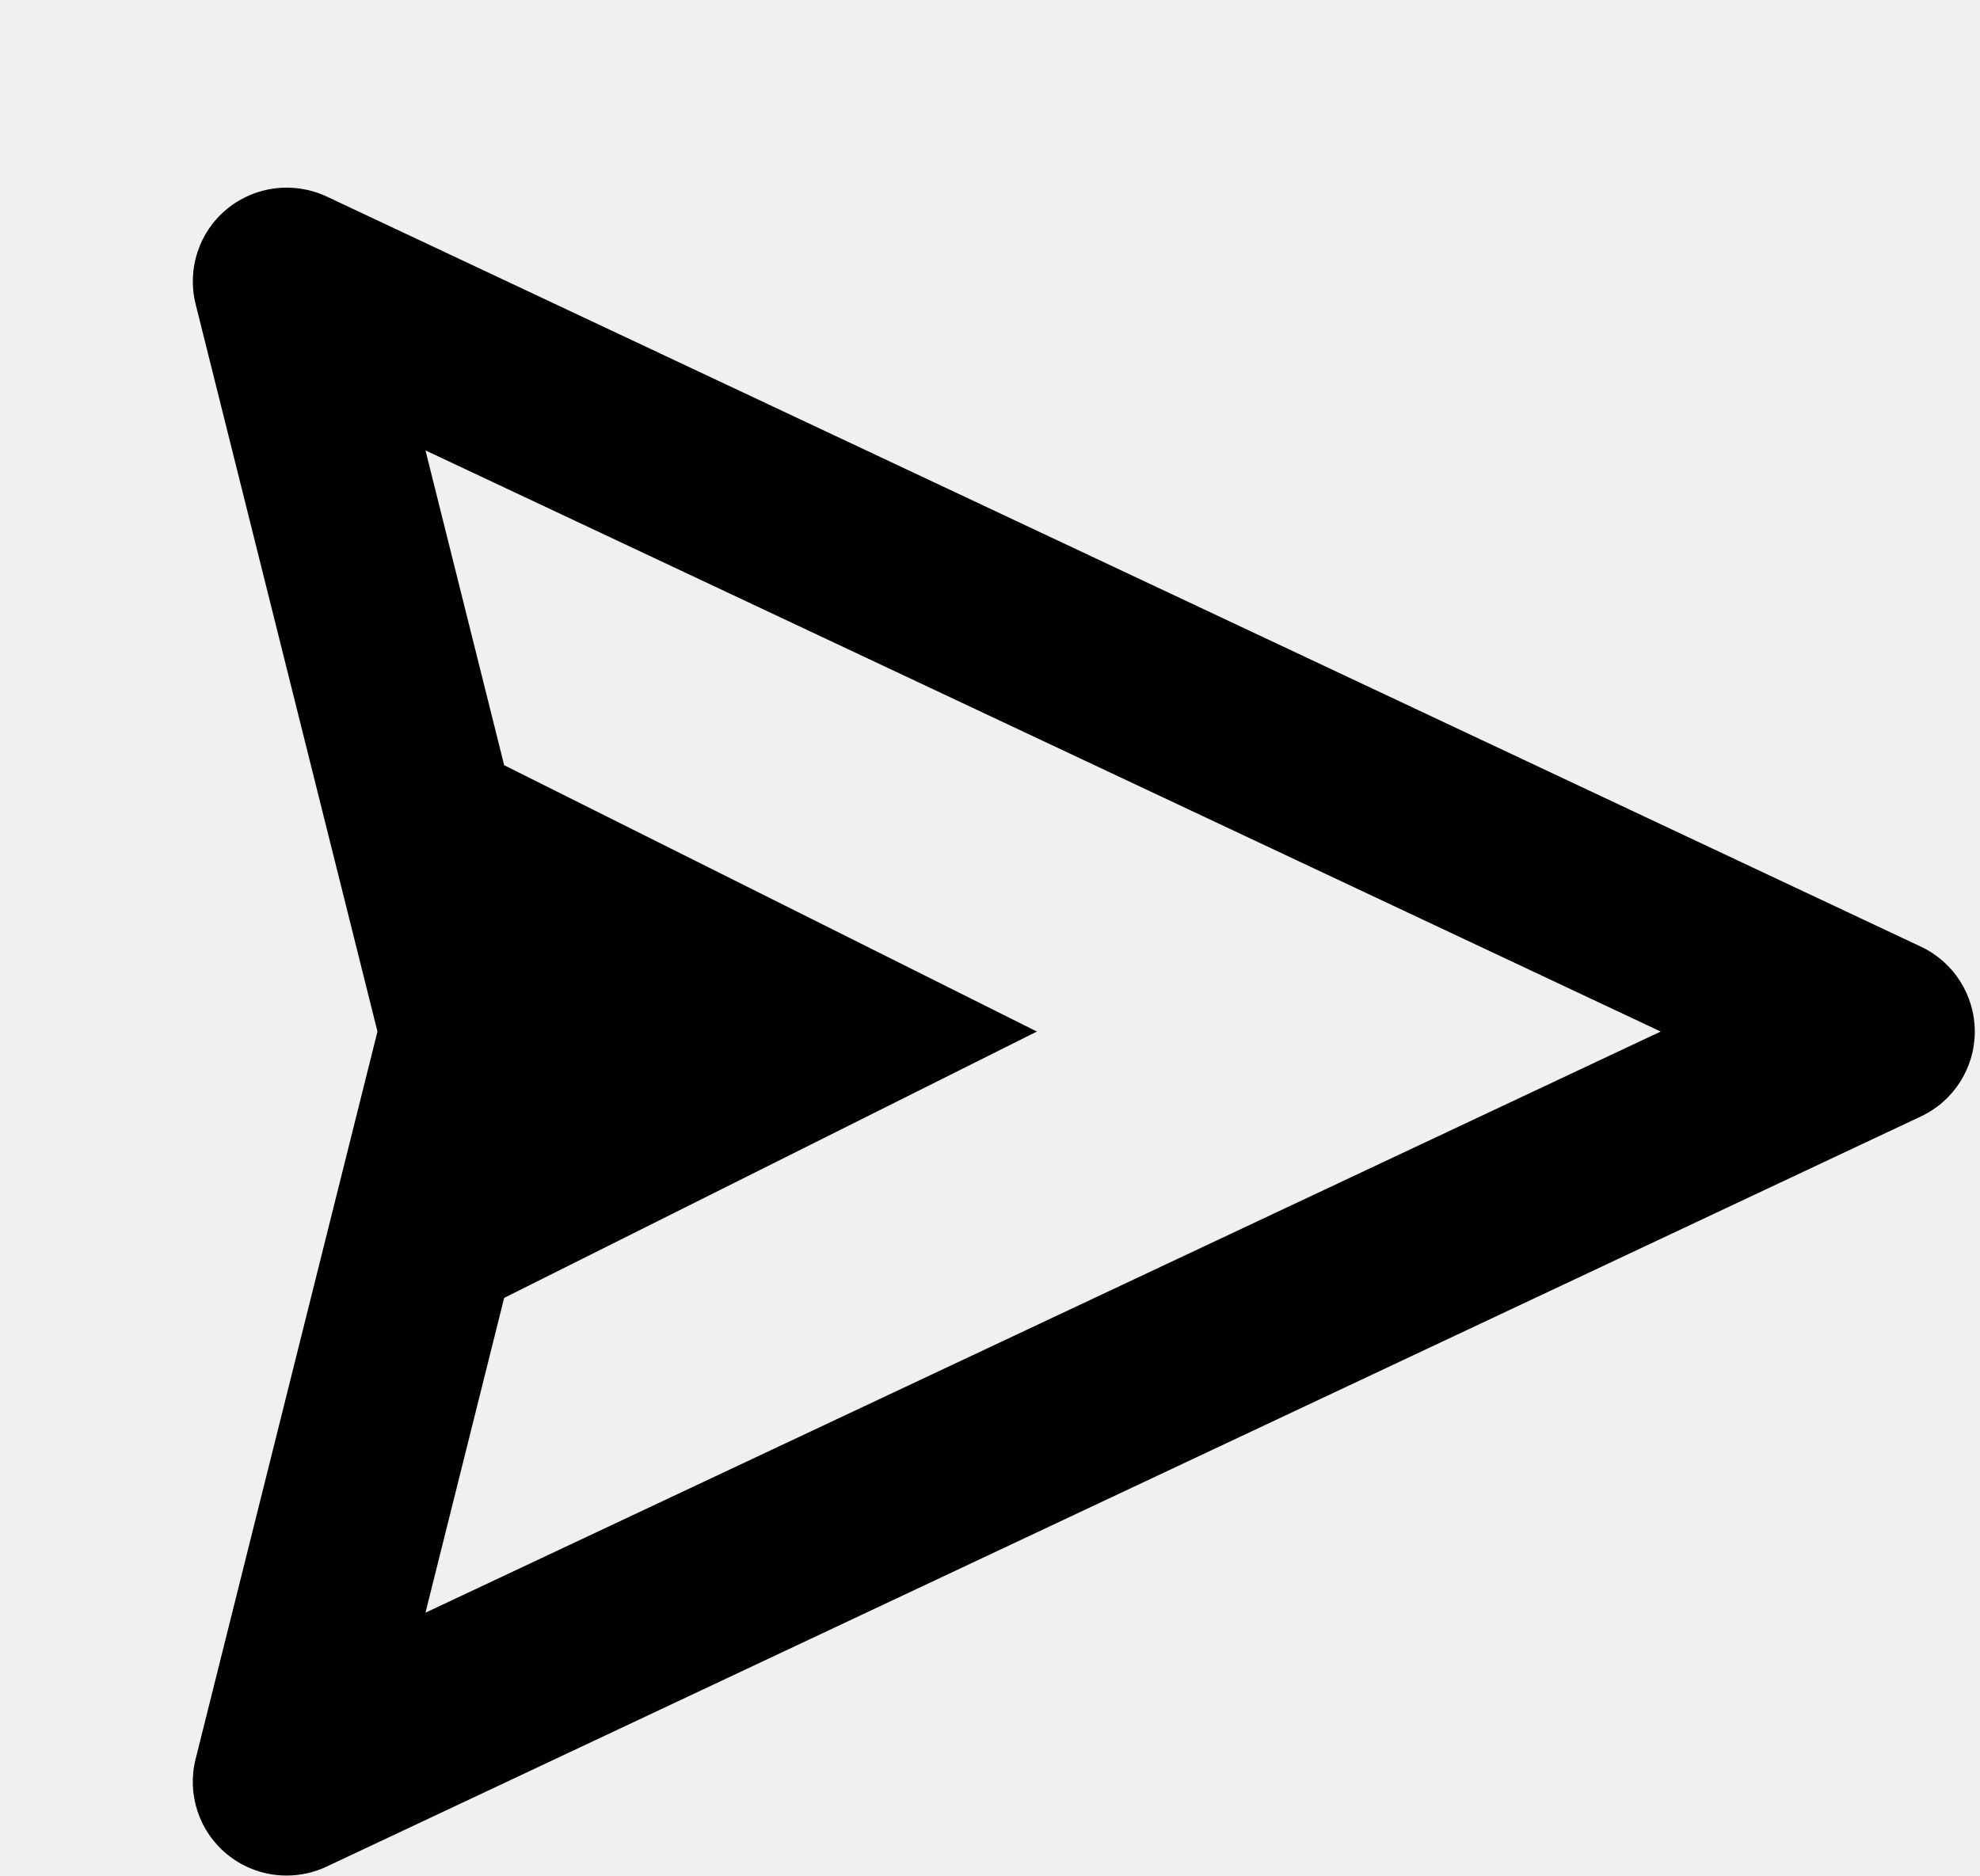
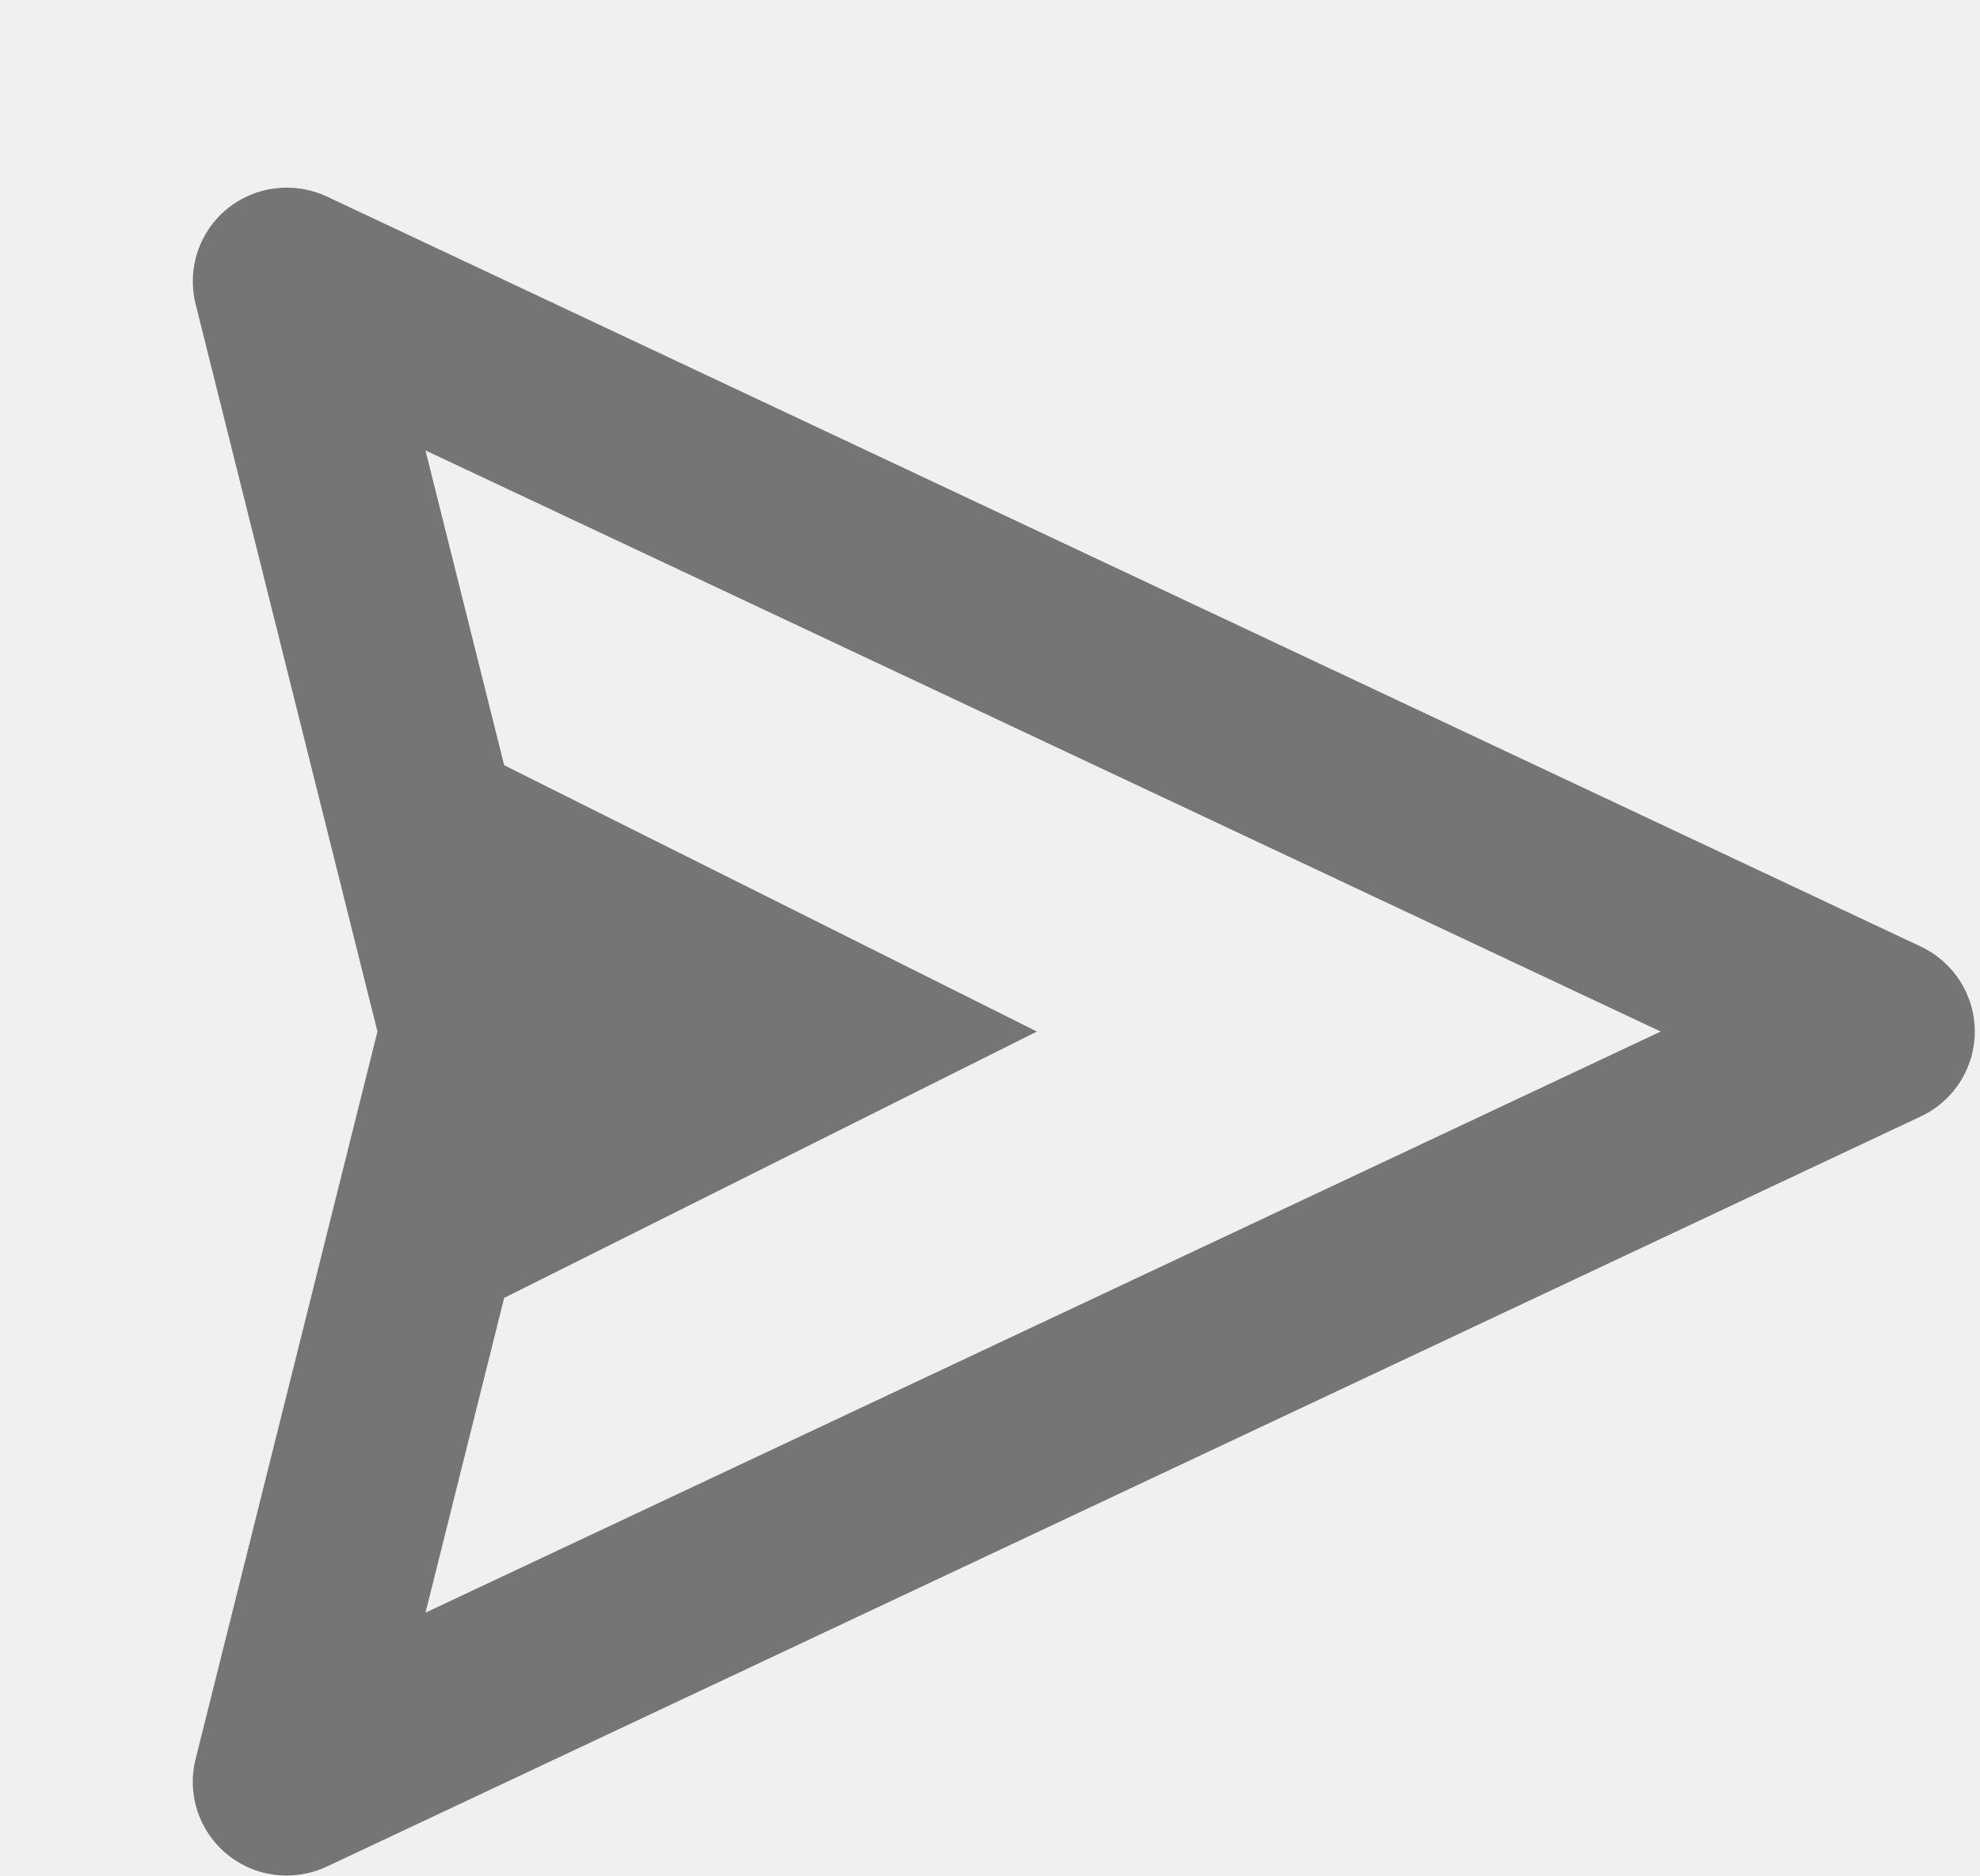
- <svg xmlns="http://www.w3.org/2000/svg" viewBox="-2 -2 21 20" width="19" height="18">
-   <path d="M18.426 8.095L1.426 0.095C1.076 -0.068 0.663 -0.017 0.365 0.228C0.066 0.473 -0.063 0.868 0.03 1.242L1.969 9L0.03 16.758C-0.064 17.132 0.066 17.528 0.365 17.773C0.548 17.923 0.772 18 1 18C1.145 18 1.29 17.969 1.426 17.905L18.426 9.905C18.776 9.74 19 9.388 19 9C19 8.612 18.776 8.26 18.426 8.095ZM2.481 15.197L3.32 11.84L9 9L3.32 6.16L2.481 2.803L15.651 9L2.481 15.197Z" />
+ <svg xmlns="http://www.w3.org/2000/svg" width="19" height="18" viewBox="0 0 19 18" fill="none">
+   <g clip-path="url(#clip0_214_44)">
+     <path d="M18.433 9.085L3.134 1.885C2.818 1.739 2.447 1.785 2.179 2.005C1.909 2.226 1.793 2.581 1.877 2.918L3.622 9.9L1.877 16.882C1.792 17.219 1.909 17.575 2.179 17.796C2.343 17.931 2.545 18 2.75 18C2.881 18 3.011 17.972 3.134 17.915L18.433 10.714C18.748 10.566 18.95 10.249 18.95 9.9C18.95 9.551 18.748 9.234 18.433 9.085ZM4.083 15.477L4.838 12.456L9.95 9.9L4.838 7.344L4.083 4.323L15.936 9.9L4.083 15.477Z" fill="#757575" />
+   </g>
+   <defs>
+     <clipPath id="clip0_214_44">
+       <rect width="19" height="18" fill="white" />
+     </clipPath>
+   </defs>
</svg>
